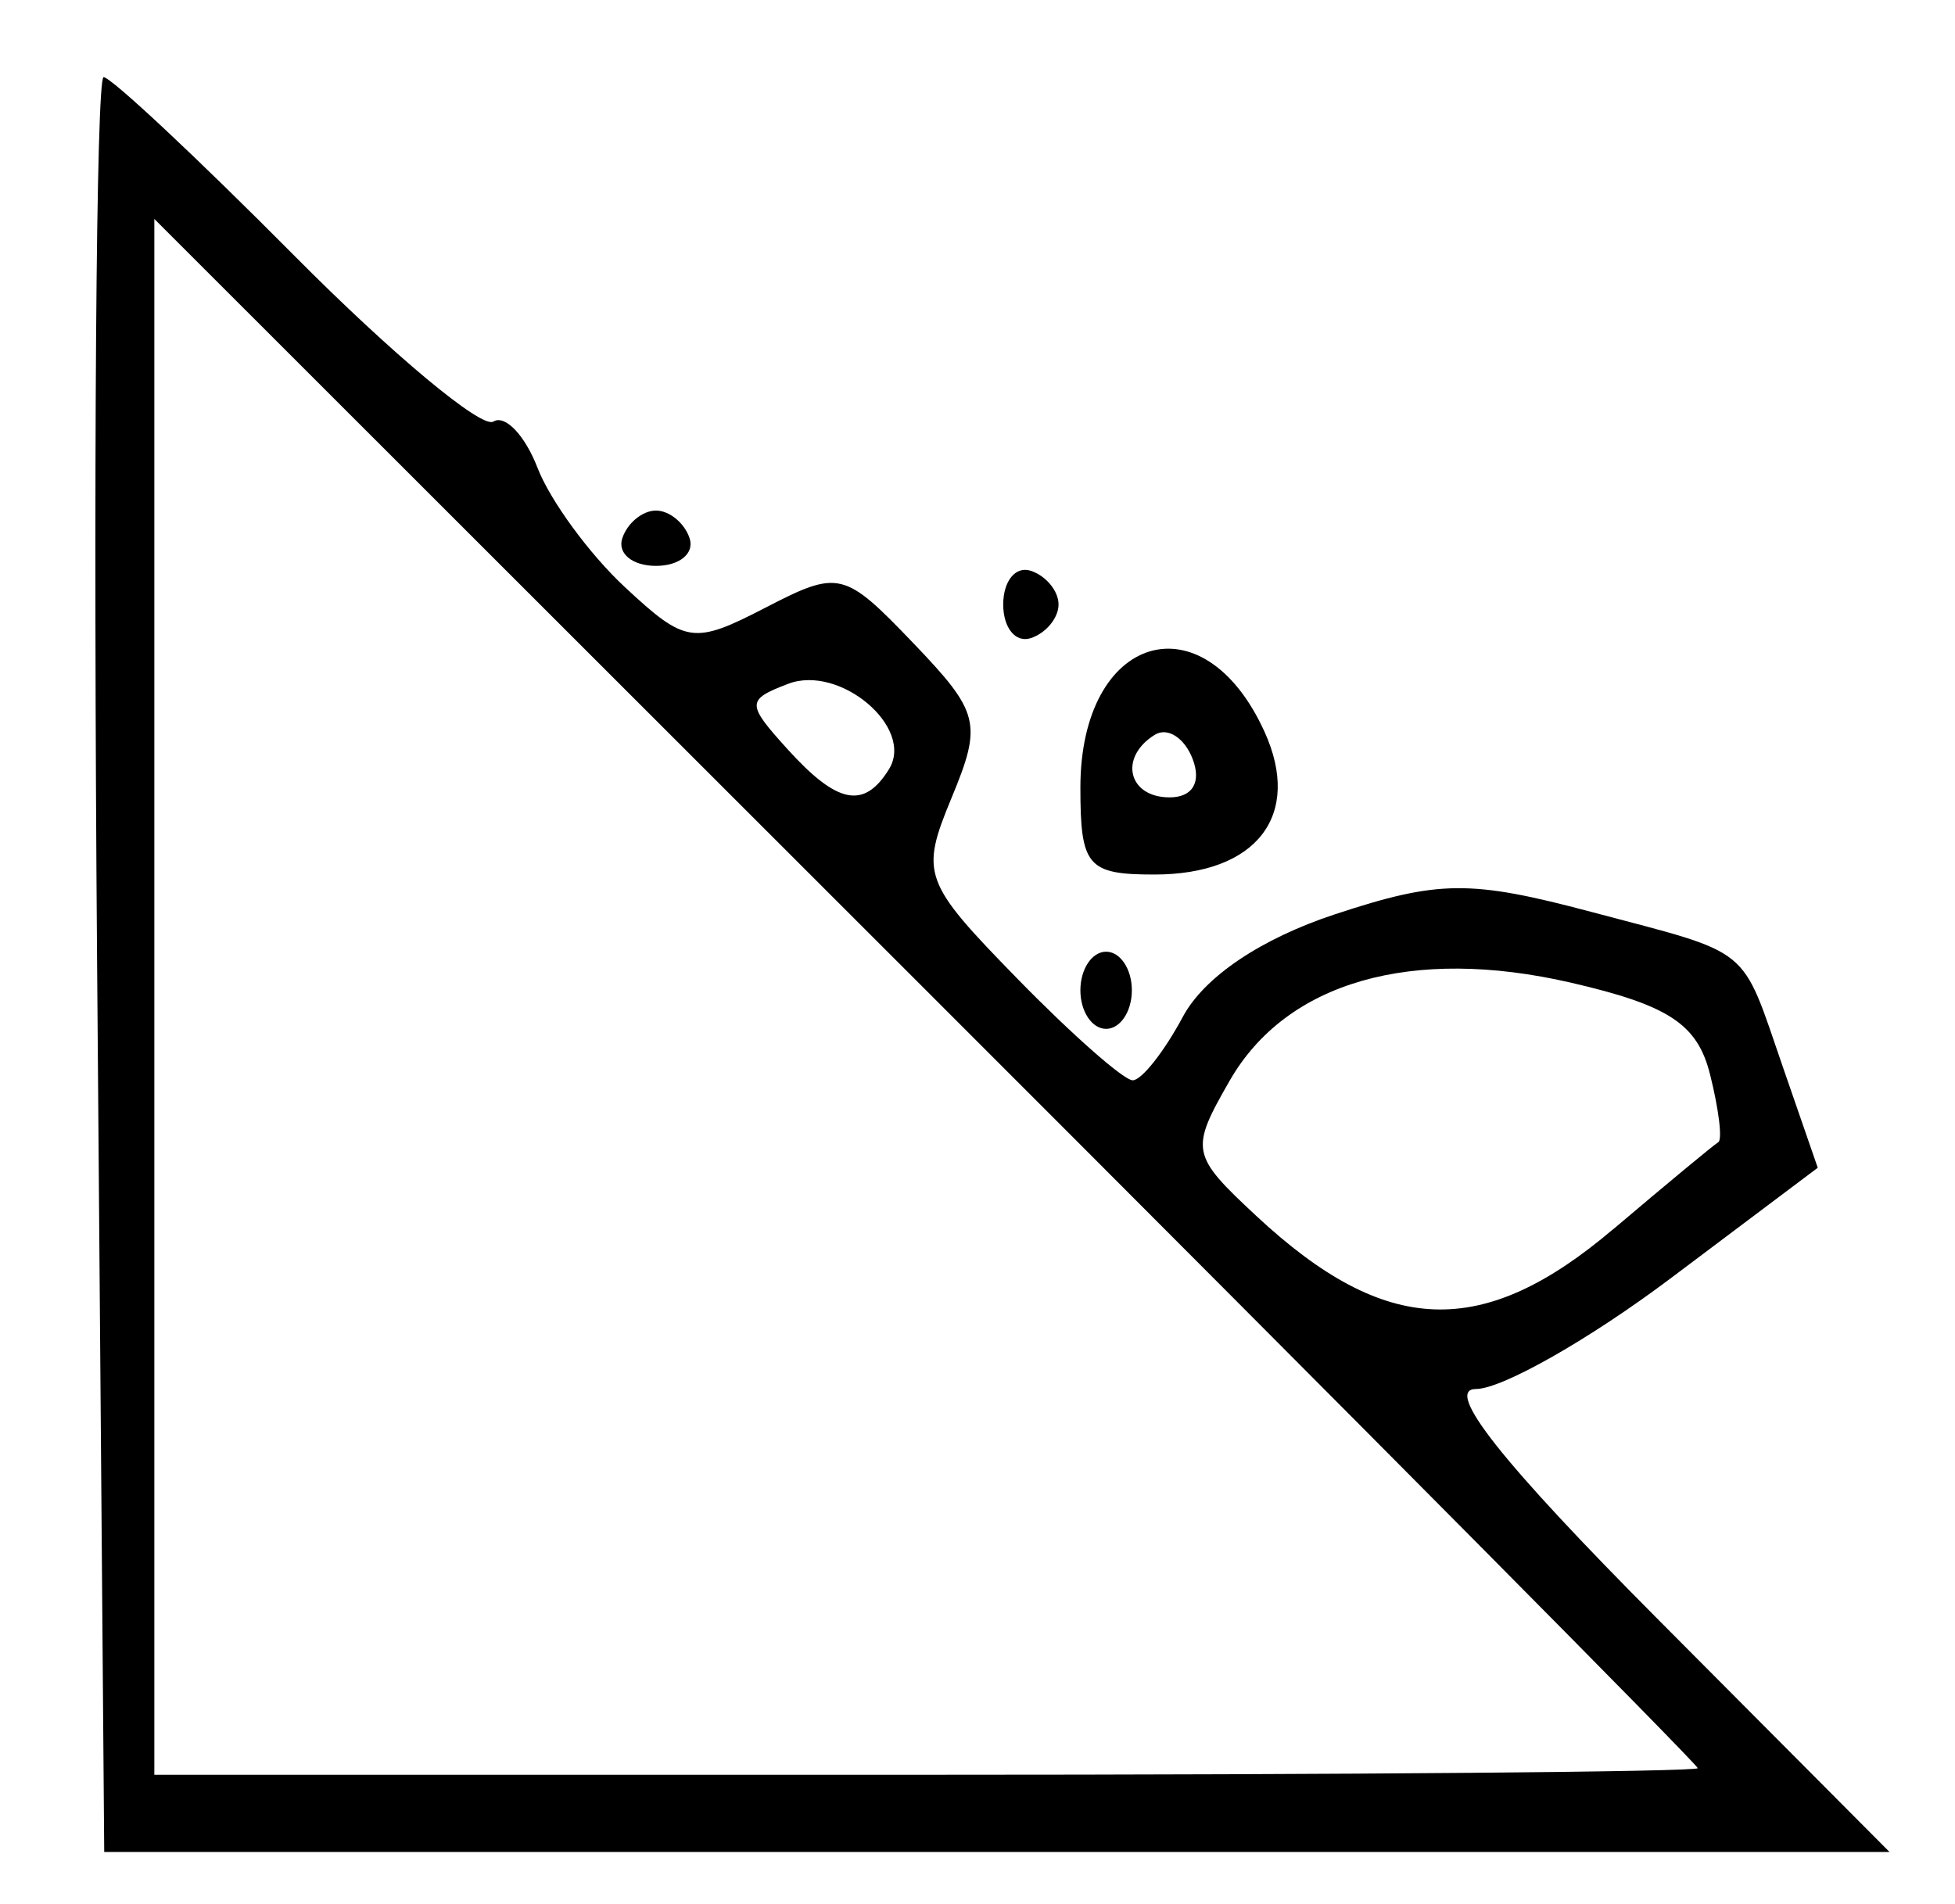
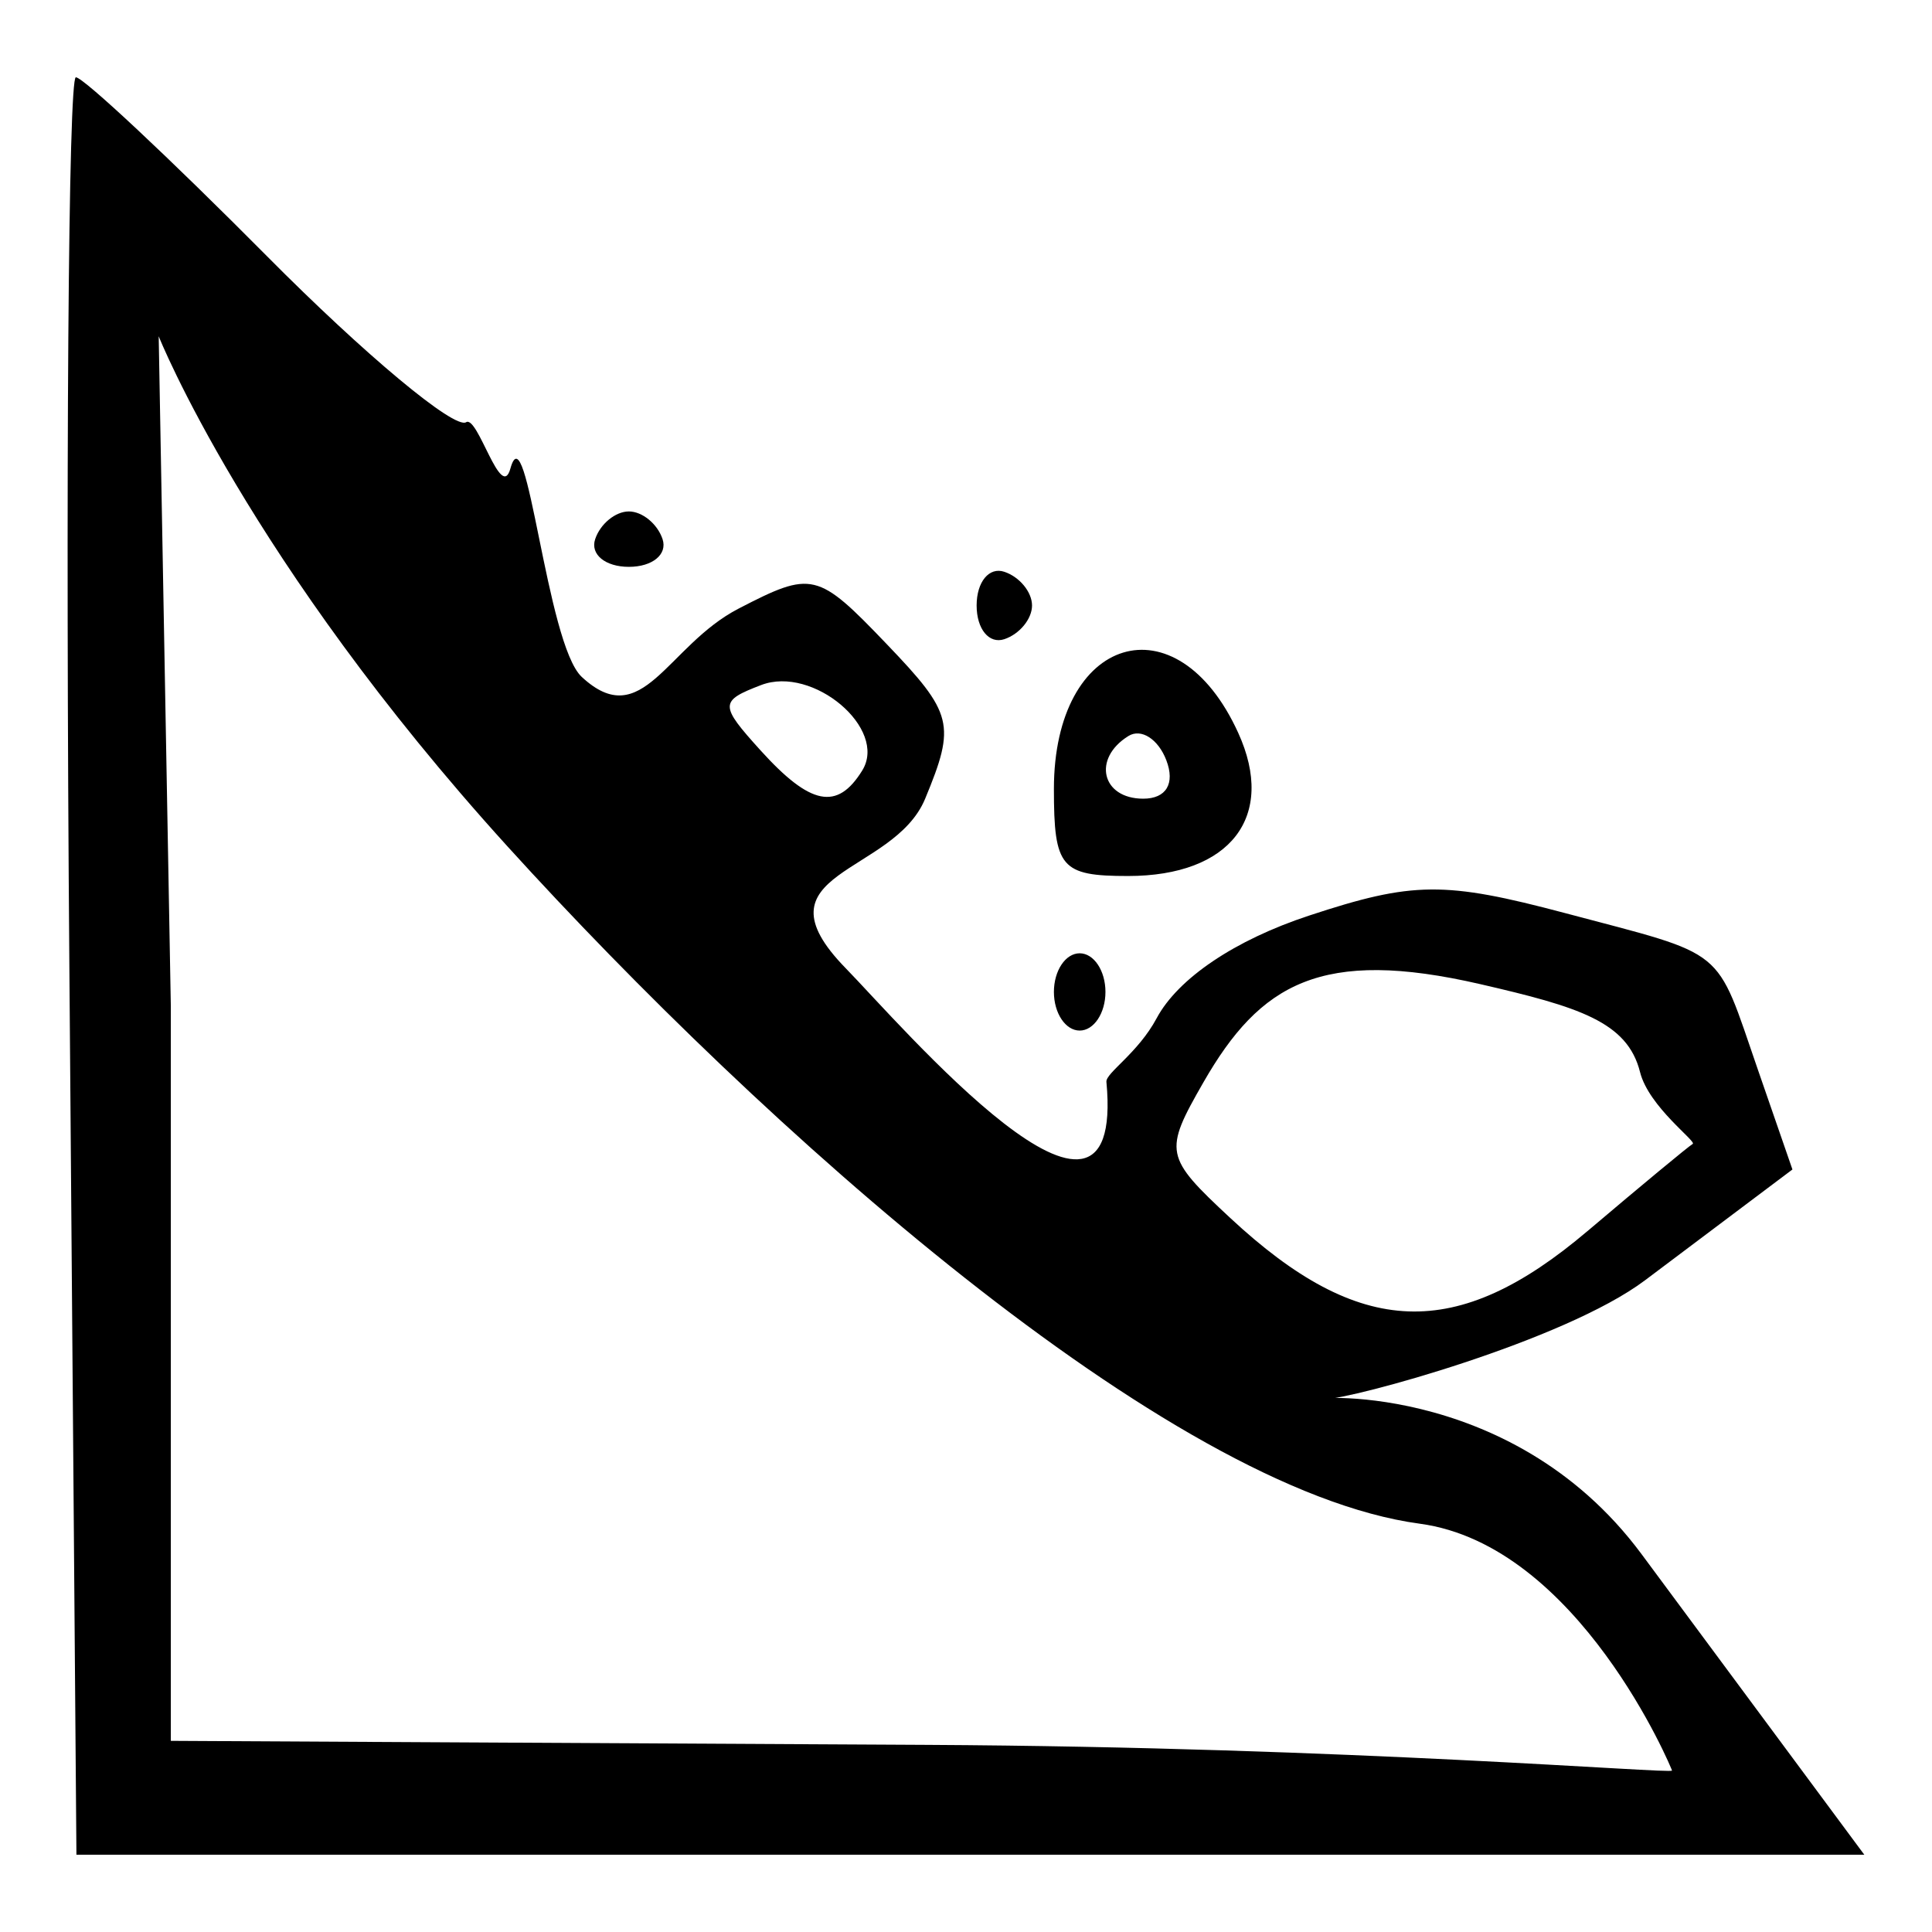
- <svg xmlns="http://www.w3.org/2000/svg" version="1.1" id="svg2" width="50.667" height="49.333" viewBox="0 0 50.667 49.333">
-   <defs id="defs6" />
-   <path style="fill:#000000;stroke-width:0.667" d="M 2.517,25 C 2.416,12.35 2.491,2 2.685,2 c 0.193,1.636e-4 2.421,2.086 4.95,4.634 2.529,2.549 4.847,4.481 5.15,4.293 0.303,-0.187 0.819,0.352 1.146,1.199 0.327,0.847 1.346,2.239 2.264,3.092 1.576,1.466 1.78,1.495 3.643,0.532 1.903,-0.984 2.04,-0.952 3.829,0.916 1.724,1.799 1.794,2.083 0.997,4.007 -0.821,1.982 -0.748,2.184 1.708,4.699 1.411,1.445 2.754,2.628 2.984,2.628 0.23,0 0.815,-0.741 1.3,-1.647 0.553,-1.033 2.024,-2.024 3.946,-2.657 2.686,-0.886 3.505,-0.893 6.633,-0.062 4.229,1.124 3.866,0.829 4.981,4.05 l 0.894,2.583 -3.814,2.867 c -2.098,1.577 -4.366,2.867 -5.042,2.867 -0.841,0 0.652,1.889 4.744,6 l 5.972,6 H 25.836 2.701 Z M 44,45.829 c 0,-0.094 -9,-9.167 -20,-20.162 L 4,5.675 v 20.162 20.163 H 24 c 11,0 20,-0.077 20,-0.171 z M 41.81,31.86 c 1.388,-1.177 2.613,-2.192 2.722,-2.255 0.11,-0.063 0.014,-0.853 -0.213,-1.756 -0.327,-1.305 -1.067,-1.793 -3.605,-2.379 -4.125,-0.952 -7.375,-0.019 -8.843,2.537 -1.035,1.803 -1.01,1.928 0.694,3.514 3.352,3.12 5.856,3.212 9.244,0.337 z M 23.04,19.936 c 0.668,-1.081 -1.277,-2.725 -2.617,-2.211 -1.08,0.414 -1.08,0.514 -0.015,1.691 1.293,1.428 1.986,1.565 2.632,0.52 z m 4.96,5.731 c 0,-0.55 0.3,-1 0.667,-1 0.367,0 0.667,0.45 0.667,1 0,0.55 -0.3,1 -0.667,1 -0.367,0 -0.667,-0.45 -0.667,-1 z m 0,-5.252 c 0,-3.979 3.179,-4.947 4.77,-1.453 0.987,2.166 -0.198,3.705 -2.852,3.705 -1.735,0 -1.918,-0.216 -1.918,-2.252 z m 2.909,-0.744 c -0.21,-0.548 -0.651,-0.83 -0.979,-0.627 -0.941,0.582 -0.696,1.623 0.382,1.623 0.595,0 0.829,-0.391 0.597,-0.996 z m -4.909,-4.004 c 0,-0.611 0.323,-1.004 0.717,-0.872 0.394,0.131 0.717,0.524 0.717,0.872 0,0.348 -0.323,0.741 -0.717,0.872 -0.394,0.131 -0.717,-0.261 -0.717,-0.872 z M 16.128,13.95 C 16.259,13.556 16.652,13.233 17,13.233 c 0.348,0 0.741,0.323 0.872,0.717 0.131,0.394 -0.261,0.717 -0.872,0.717 -0.611,0 -1.004,-0.323 -0.872,-0.717 z" id="path817" />
+ <svg xmlns="http://www.w3.org/2000/svg" width="50" height="50" version="1.1" viewBox="0 0 50 50">
+   <path d="m1.795 25c-0.101-12.65-0.026-23 0.168-23 0.193 1.636e-4 2.421 2.086 4.95 4.634 2.529 2.549 4.847 4.481 5.15 4.293 0.303-0.188 0.904 2.074 1.146 1.199 0.432-1.557 0.928 4.538 1.846 5.392 1.576 1.466 2.198-0.804 4.061-1.768 1.903-0.984 2.04-0.952 3.829 0.916 1.724 1.799 1.794 2.083 0.997 4.007-0.821 1.982-4.511 1.87-2.055 4.385 1.411 1.445 7.248 8.272 6.747 2.941-0.022-0.229 0.815-0.741 1.3-1.647 0.553-1.033 2.024-2.024 3.946-2.657 2.686-0.886 3.505-0.893 6.633-0.062 4.229 1.124 3.866 0.829 4.981 4.05l0.894 2.583-3.814 2.867c-2.098 1.577-7.606 3.076-8.282 3.076-0.841 0 4.74-0.646 8.193 4.014l5.763 7.777h-46.27zm41.48 20.83c0-0.035-2.418-5.843-6.533-6.397-6.54-0.88-17.02-10.27-23.61-17.53-6.715-7.399-9.025-13.2-9.025-13.2l0.314 17.34v19.01l19.58 0.104c11 0.059 19.27 0.759 19.27 0.665zm-2.19-13.97c1.388-1.177 2.613-2.192 2.722-2.255 0.11-0.063-1.136-0.958-1.363-1.86-0.327-1.305-1.59-1.688-4.128-2.274-4.125-0.952-5.703-0.019-7.17 2.537-1.035 1.803-1.01 1.928 0.694 3.514 3.352 3.12 5.856 3.212 9.244 0.338zm-18.77-11.92c0.668-1.081-1.277-2.725-2.617-2.211-1.08 0.414-1.08 0.514-0.015 1.691 1.293 1.428 1.986 1.565 2.632 0.52zm4.96 5.731c0-0.55 0.3-1 0.667-1 0.367 0 0.667 0.45 0.667 1s-0.3 1-0.667 1c-0.367 0-0.667-0.45-0.667-1zm0-5.252c0-3.979 3.179-4.947 4.77-1.453 0.987 2.166-0.198 3.705-2.852 3.705-1.735 0-1.918-0.215-1.918-2.252zm2.909-0.745c-0.21-0.548-0.651-0.83-0.979-0.627-0.941 0.582-0.696 1.623 0.382 1.623 0.595 0 0.829-0.391 0.597-0.996zm-4.909-4.004c0-0.611 0.323-1.004 0.717-0.872 0.394 0.131 0.717 0.524 0.717 0.872 0 0.348-0.323 0.741-0.717 0.872-0.394 0.131-0.717-0.261-0.717-0.872zm-9.872-1.717c0.131-0.394 0.524-0.717 0.872-0.717 0.348 0 0.741 0.323 0.872 0.717 0.131 0.394-0.261 0.717-0.872 0.717-0.611 0-1.004-0.323-0.872-0.717z" fill="param(fill) #000000" stroke-width=".6" />
</svg>
